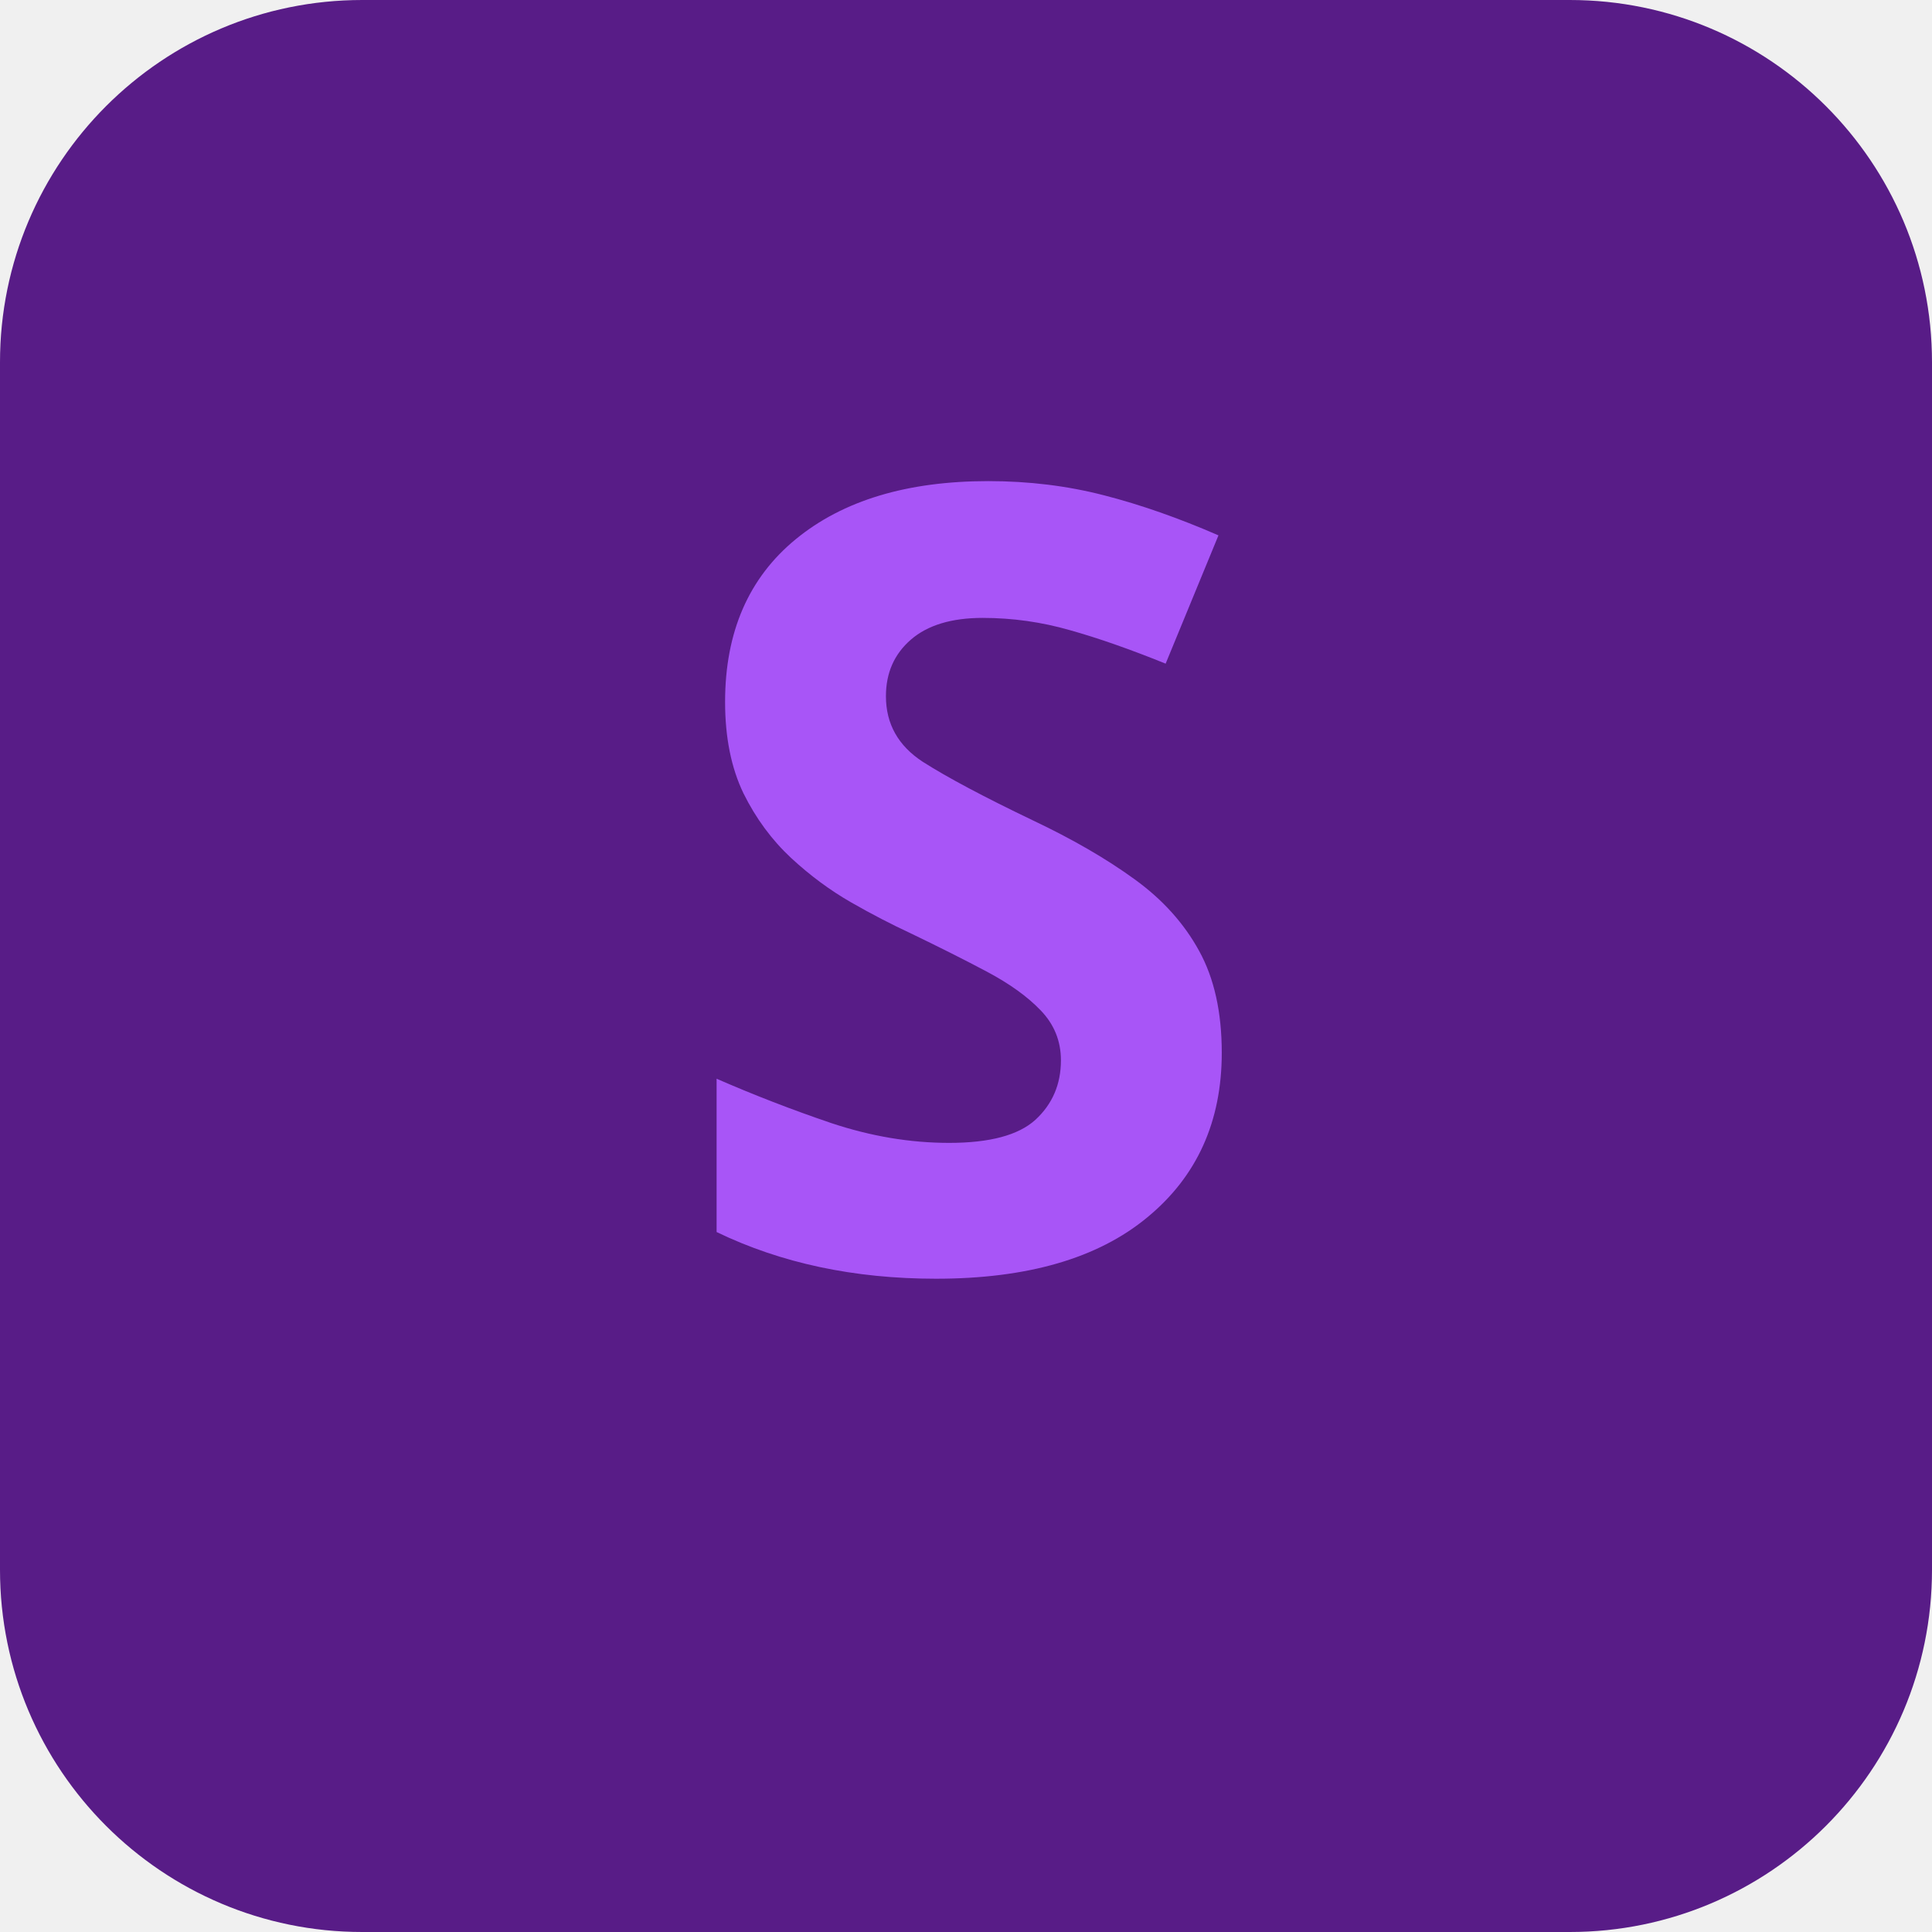
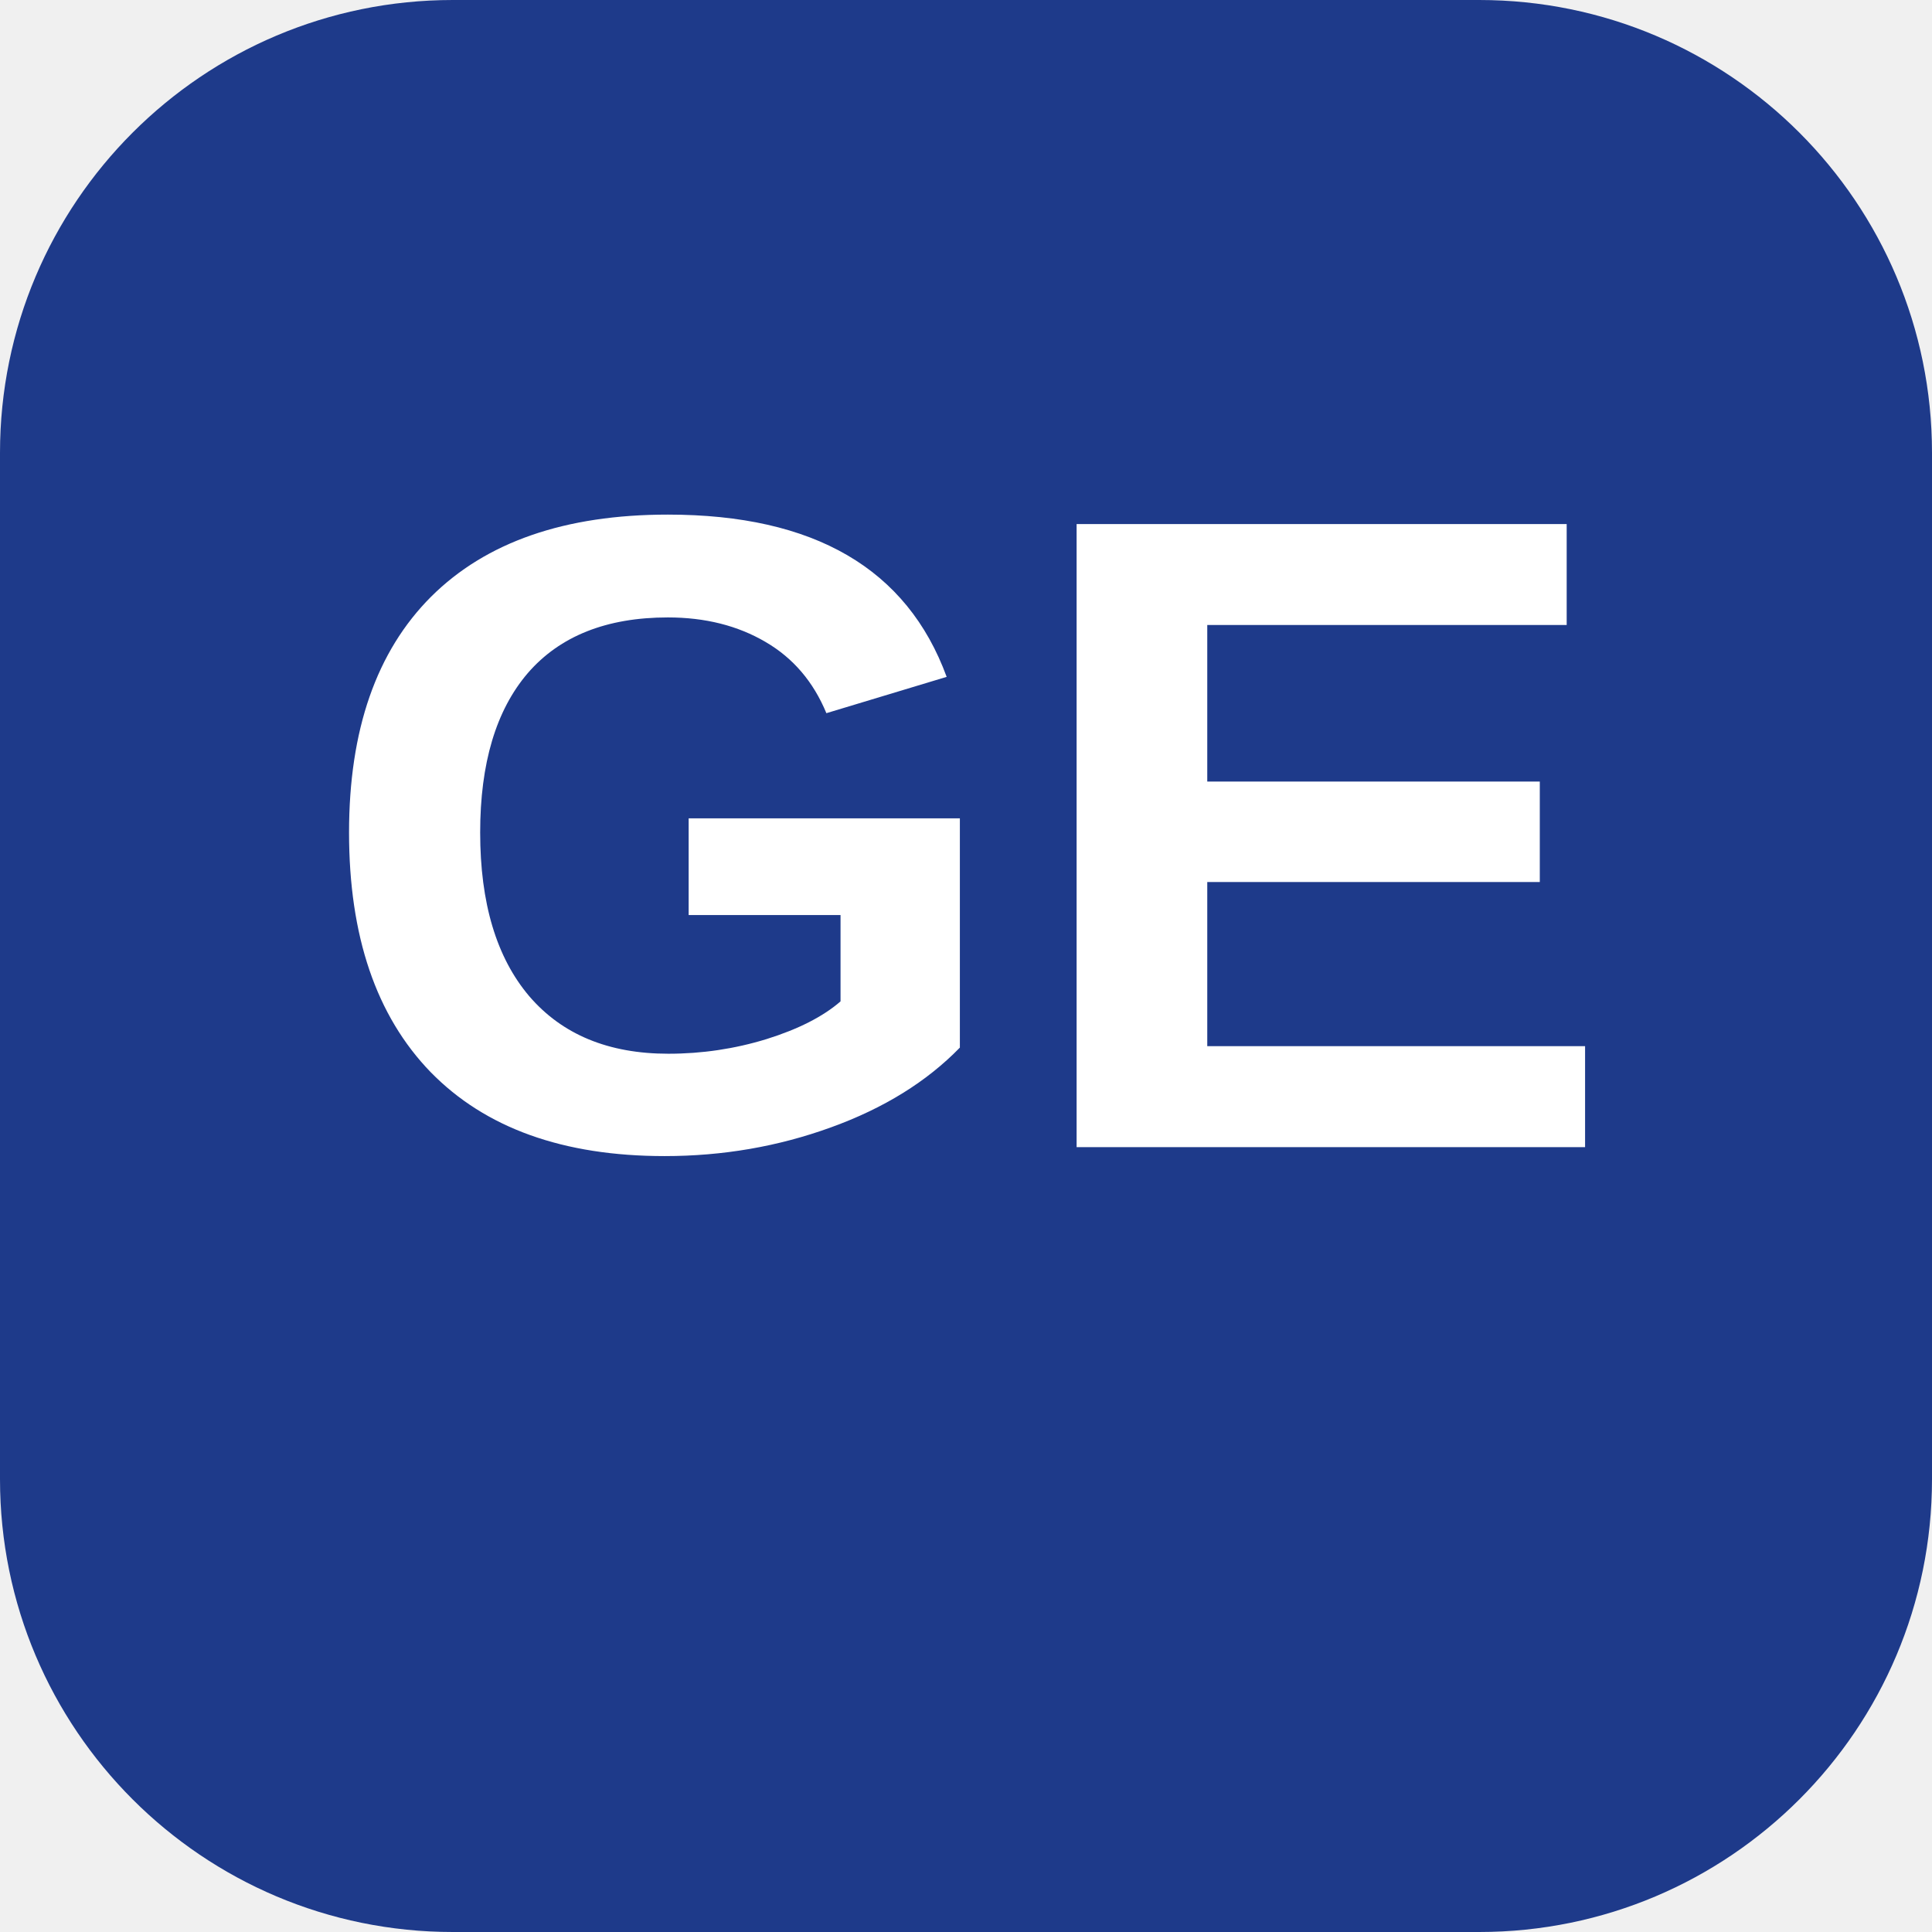
- <svg xmlns="http://www.w3.org/2000/svg" viewBox="0 0 64 64">
-   <rect width="64" height="64" rx="12" fill="#581C87" />
-   <text x="32" y="42" font-family="system-ui,sans-serif" font-size="36" font-weight="700" text-anchor="middle" fill="#A855F7">S</text>
+ <svg xmlns="http://www.w3.org/2000/svg" viewBox="0 0 64 64" width="64" height="64">
+   <rect width="64" height="64" rx="15" fill="#1E3A8A" />
+   <text x="32" y="38" font-family="Arial,Helvetica,sans-serif" font-size="30" font-weight="900" text-anchor="middle" fill="#FFFFFF">GE</text>
</svg>
